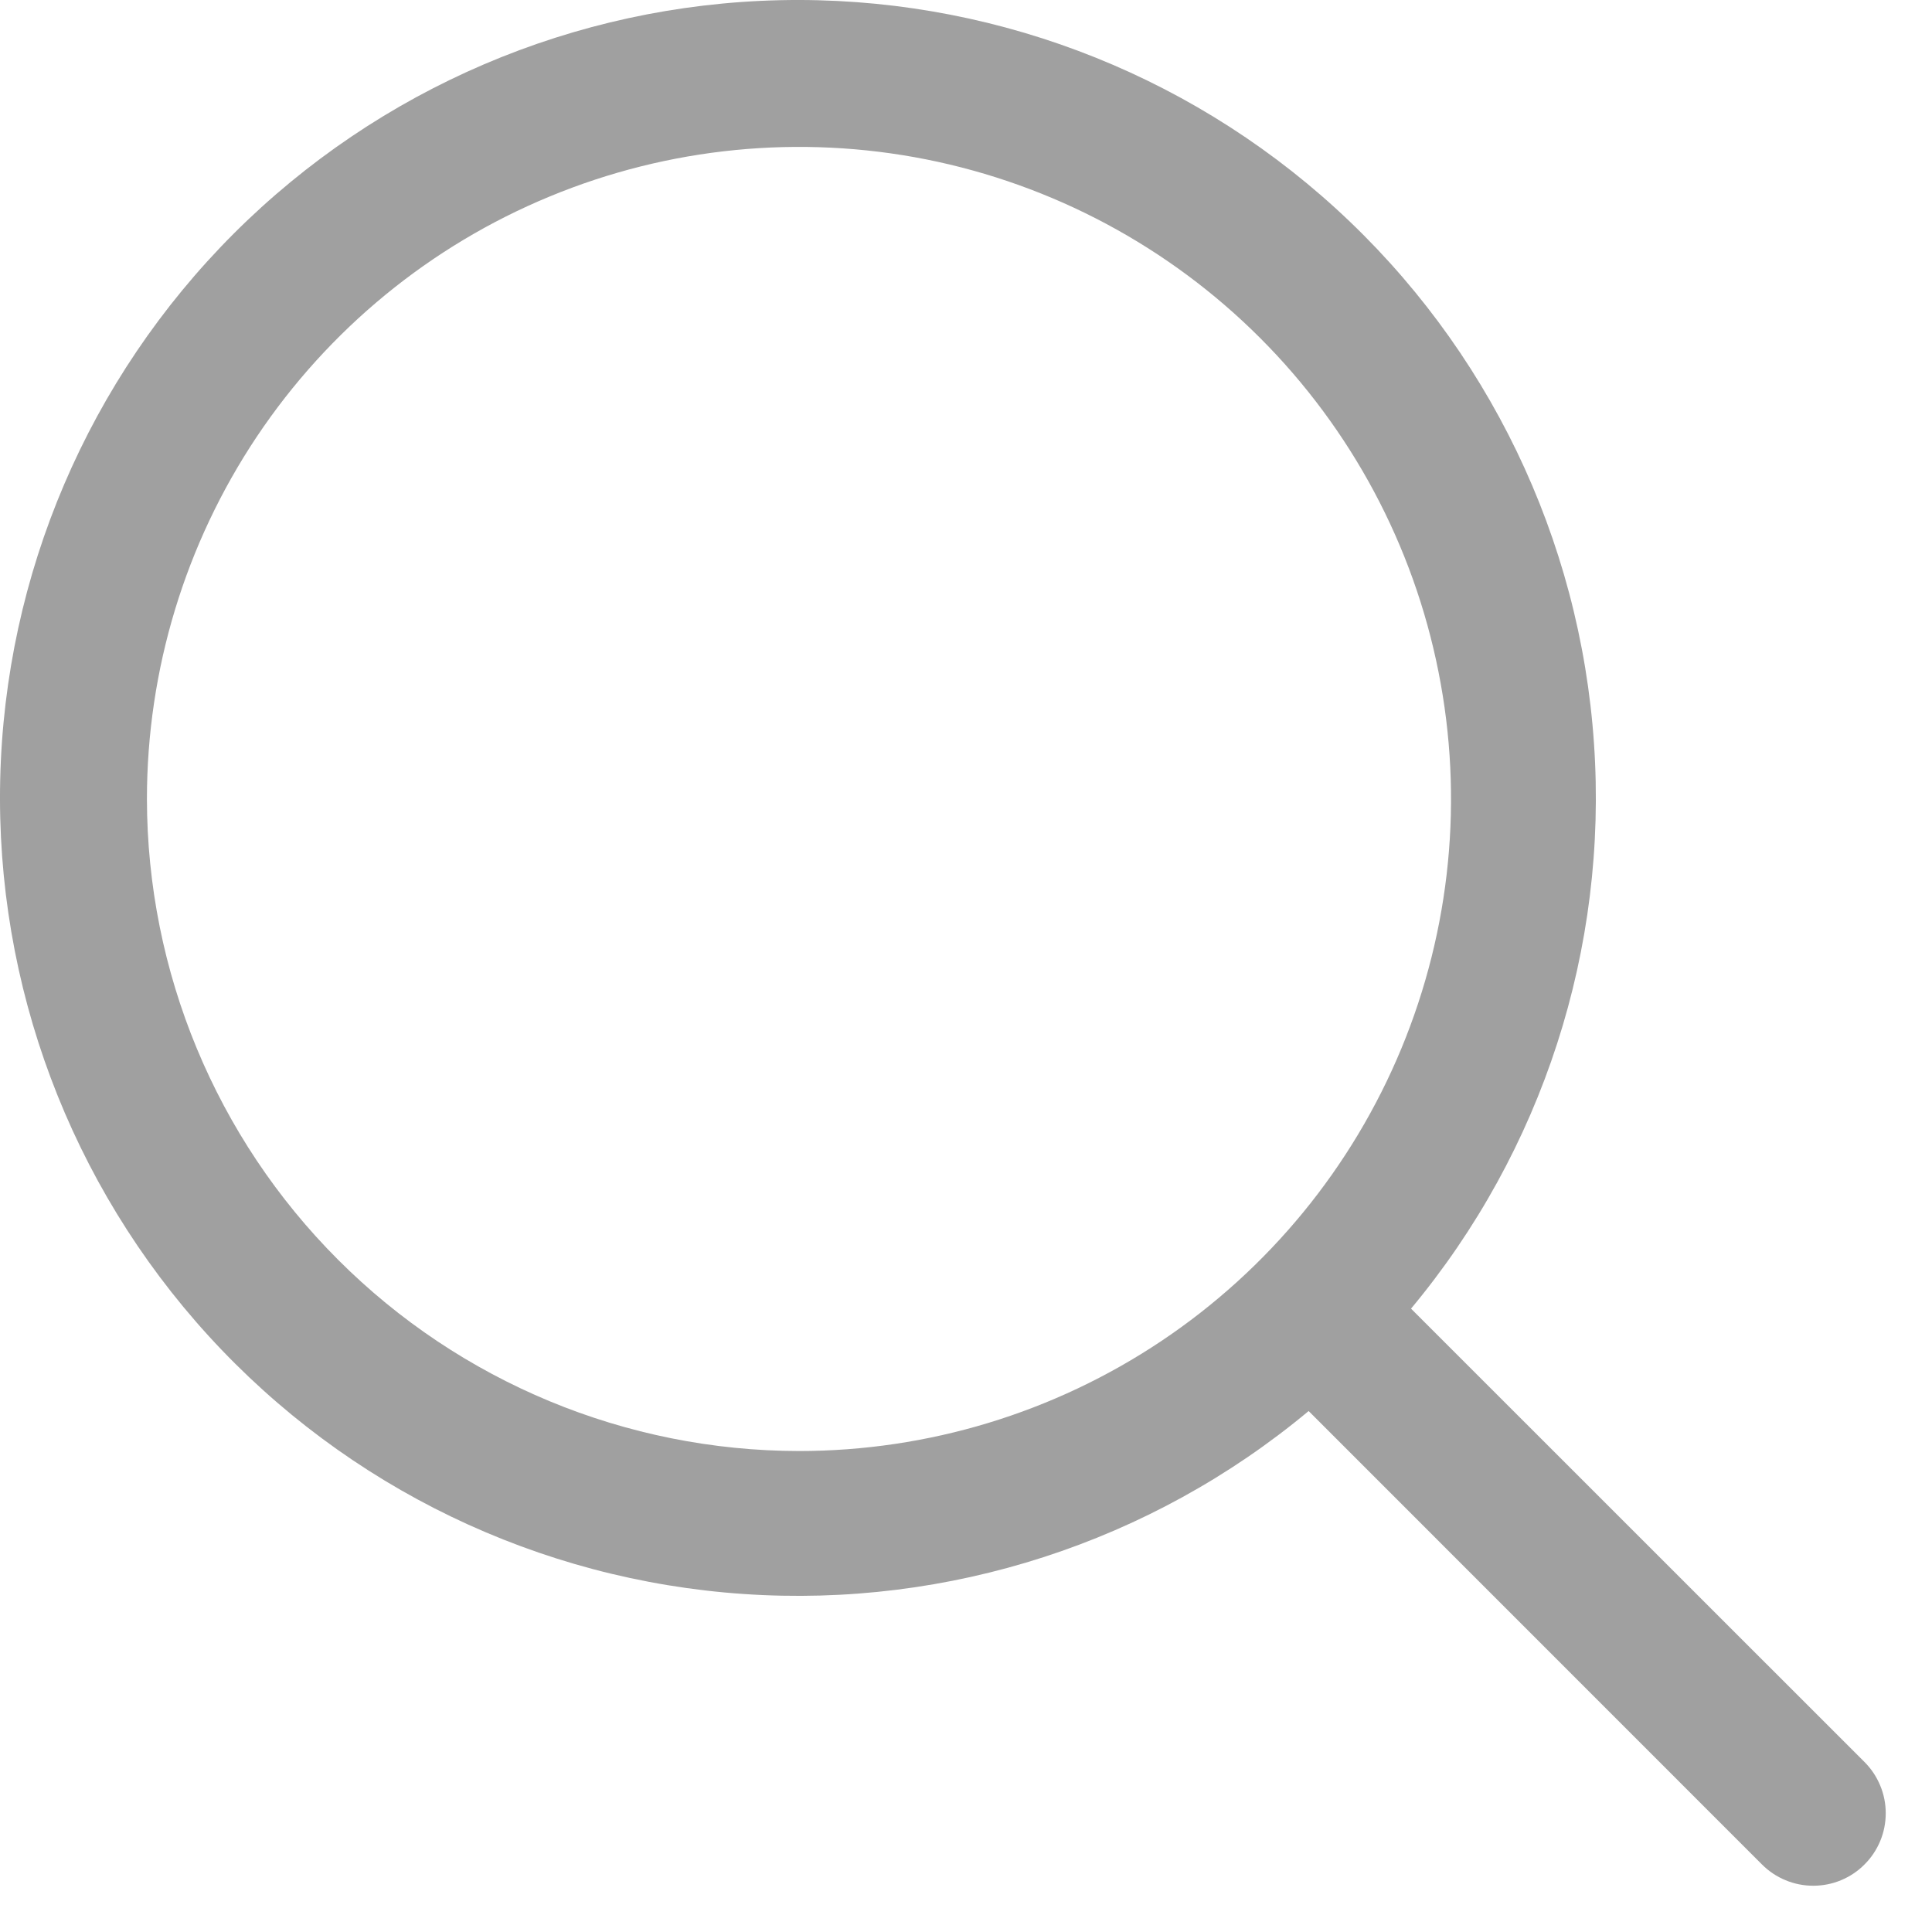
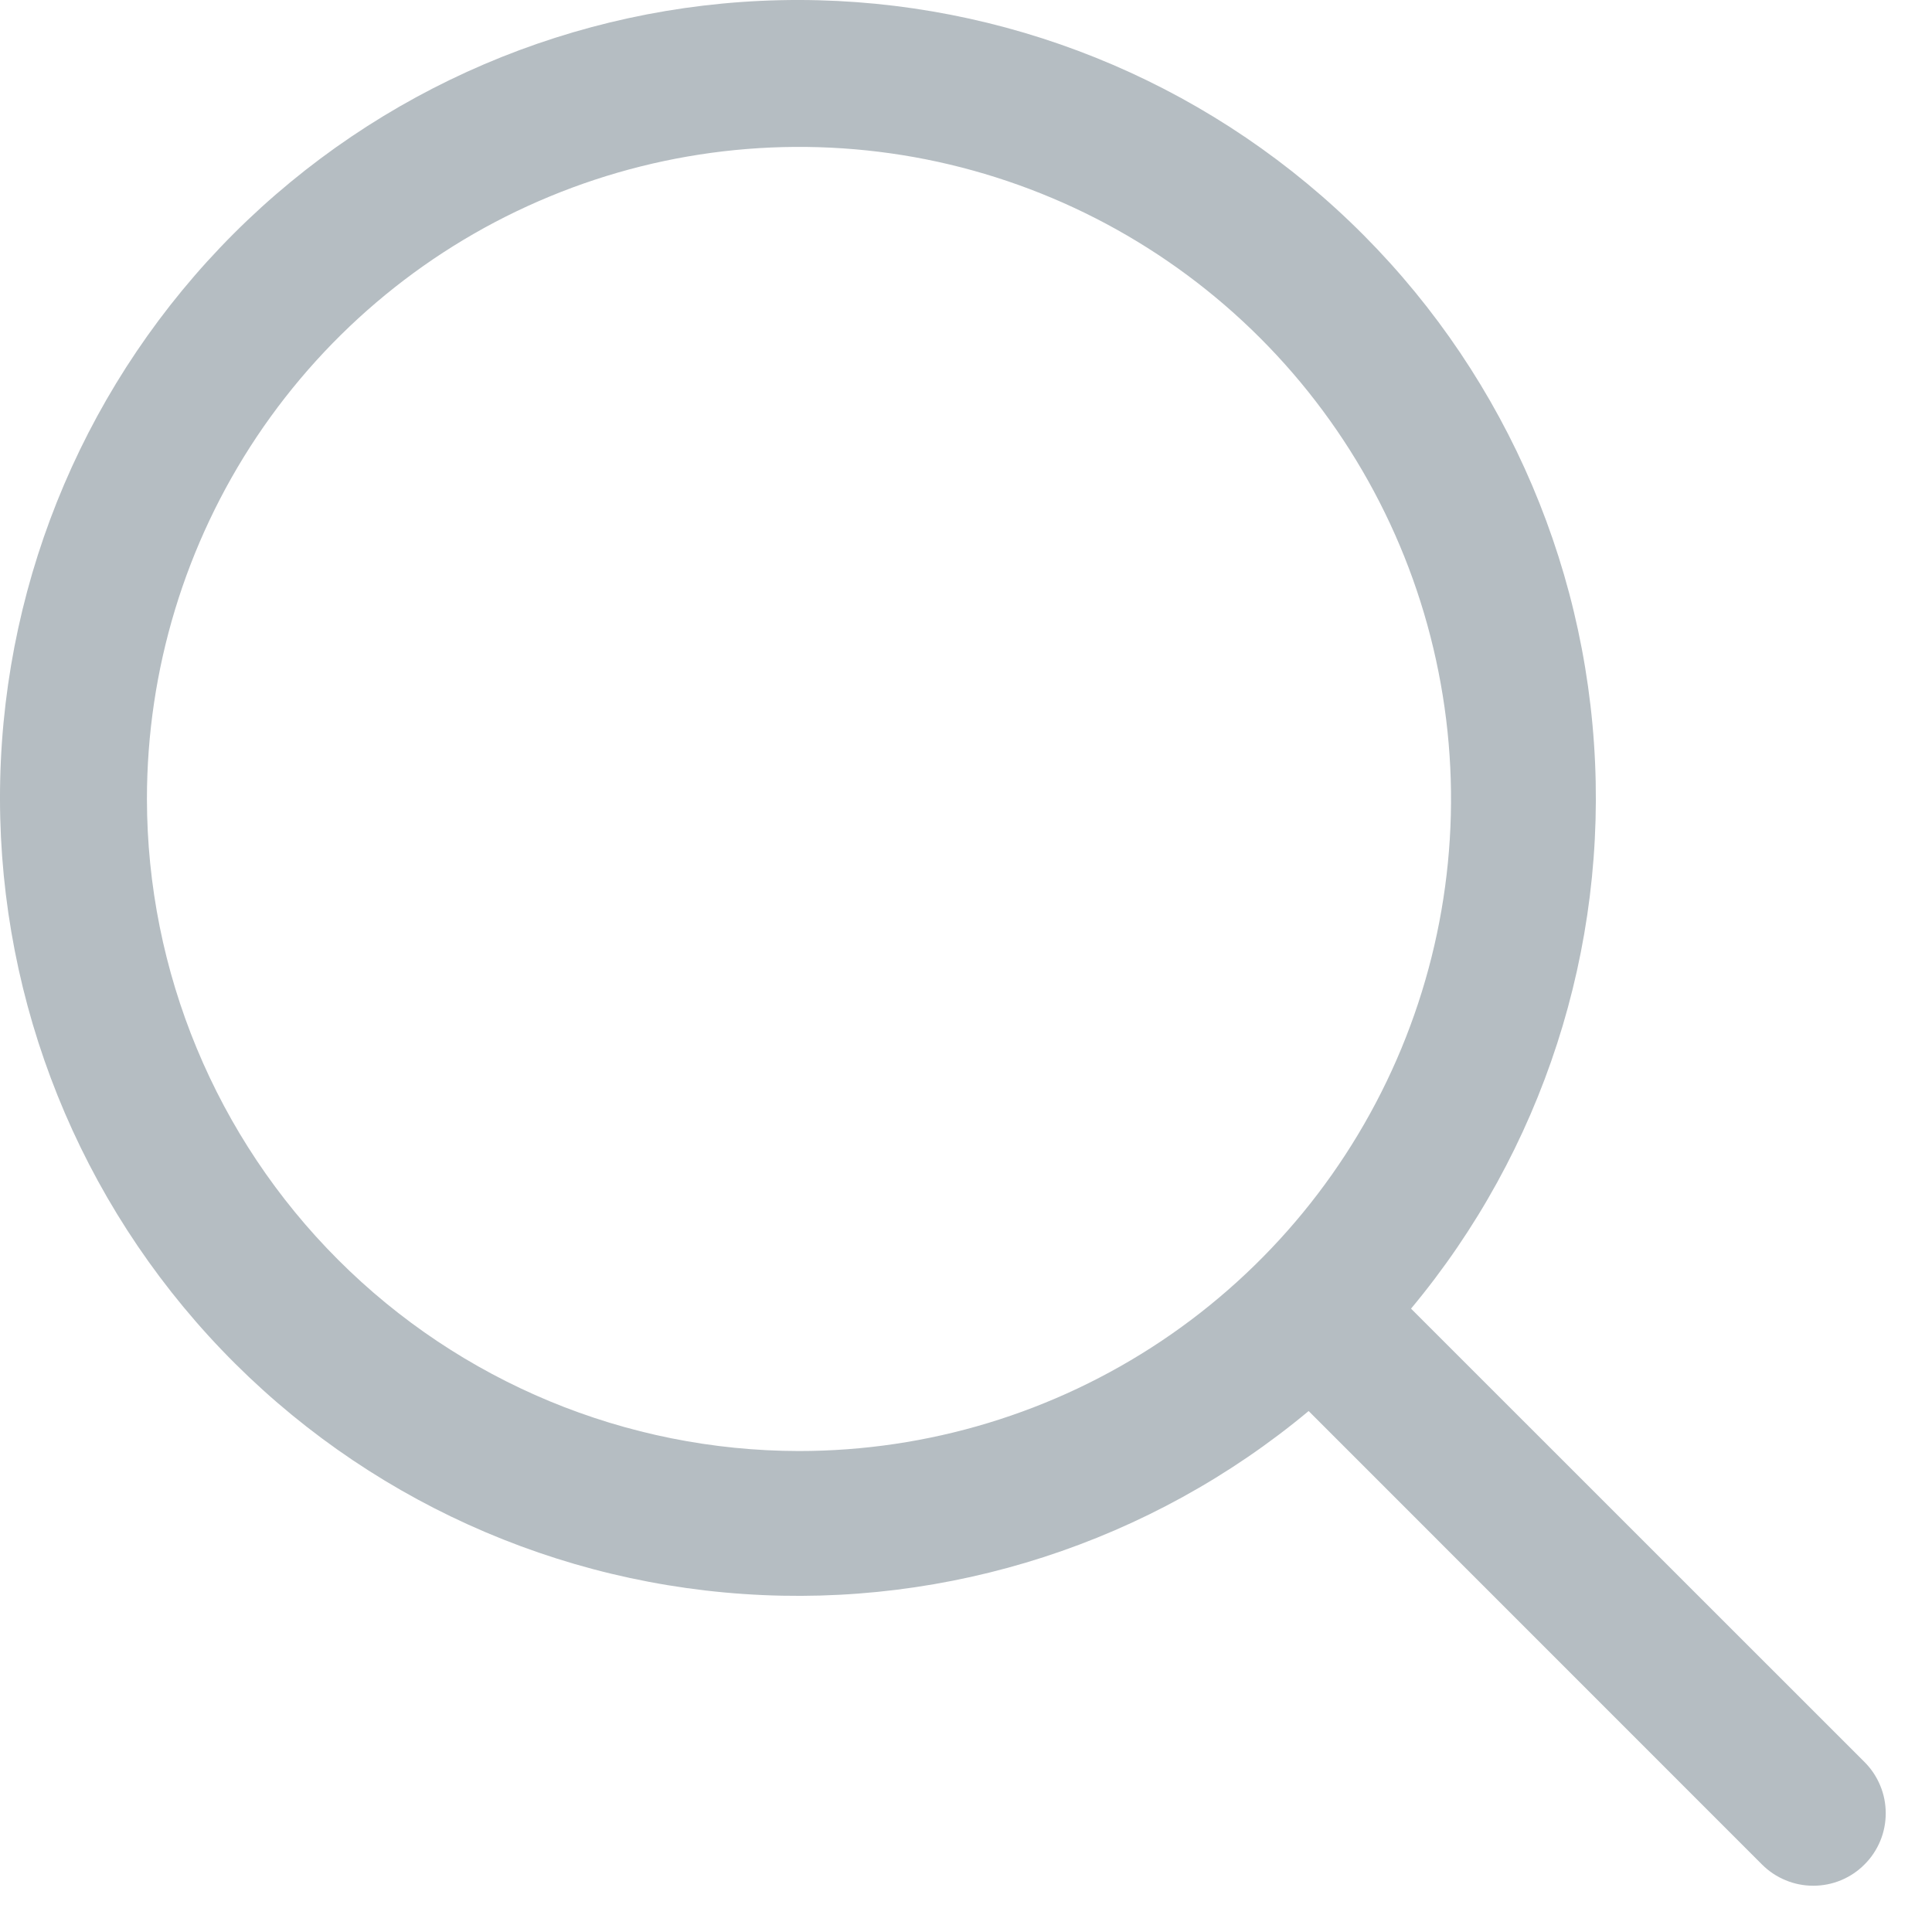
<svg xmlns="http://www.w3.org/2000/svg" width="20" height="20" viewBox="0 0 20 20" fill="none">
-   <path d="M19.301 18.24L14.607 13.547C15.968 11.914 16.646 9.819 16.501 7.698C16.357 5.577 15.4 3.593 13.83 2.16C12.26 0.727 10.198 -0.046 8.073 0.002C5.947 0.05 3.923 0.916 2.419 2.419C0.916 3.923 0.05 5.947 0.002 8.073C-0.046 10.198 0.727 12.26 2.16 13.83C3.593 15.4 5.577 16.357 7.698 16.501C9.819 16.646 11.914 15.968 13.547 14.607L18.24 19.301C18.31 19.371 18.392 19.426 18.484 19.464C18.575 19.502 18.672 19.521 18.771 19.521C18.869 19.521 18.967 19.502 19.058 19.464C19.149 19.426 19.232 19.371 19.301 19.301C19.371 19.232 19.426 19.149 19.464 19.058C19.502 18.967 19.521 18.869 19.521 18.771C19.521 18.672 19.502 18.575 19.464 18.484C19.426 18.392 19.371 18.31 19.301 18.24ZM1.521 8.271C1.521 6.936 1.917 5.631 2.658 4.521C3.4 3.411 4.454 2.545 5.688 2.035C6.921 1.524 8.278 1.39 9.588 1.65C10.897 1.911 12.1 2.554 13.044 3.498C13.988 4.442 14.631 5.644 14.891 6.954C15.152 8.263 15.018 9.62 14.507 10.854C13.996 12.087 13.131 13.141 12.021 13.883C10.911 14.625 9.606 15.021 8.271 15.021C6.481 15.019 4.765 14.307 3.5 13.041C2.235 11.776 1.523 10.06 1.521 8.271Z" fill="#A0A0A0" />
+   <path d="M19.301 18.24L14.607 13.547C15.968 11.914 16.646 9.819 16.501 7.698C16.357 5.577 15.4 3.593 13.83 2.16C12.26 0.727 10.198 -0.046 8.073 0.002C5.947 0.05 3.923 0.916 2.419 2.419C0.916 3.923 0.05 5.947 0.002 8.073C-0.046 10.198 0.727 12.26 2.16 13.83C3.593 15.4 5.577 16.357 7.698 16.501C9.819 16.646 11.914 15.968 13.547 14.607L18.24 19.301C18.31 19.371 18.392 19.426 18.484 19.464C18.575 19.502 18.672 19.521 18.771 19.521C18.869 19.521 18.967 19.502 19.058 19.464C19.149 19.426 19.232 19.371 19.301 19.301C19.371 19.232 19.426 19.149 19.464 19.058C19.502 18.967 19.521 18.869 19.521 18.771C19.521 18.672 19.502 18.575 19.464 18.484C19.426 18.392 19.371 18.31 19.301 18.24ZM1.521 8.271C1.521 6.936 1.917 5.631 2.658 4.521C3.4 3.411 4.454 2.545 5.688 2.035C6.921 1.524 8.278 1.39 9.588 1.65C10.897 1.911 12.1 2.554 13.044 3.498C13.988 4.442 14.631 5.644 14.891 6.954C15.152 8.263 15.018 9.62 14.507 10.854C13.996 12.087 13.131 13.141 12.021 13.883C10.911 14.625 9.606 15.021 8.271 15.021C6.481 15.019 4.765 14.307 3.5 13.041C2.235 11.776 1.523 10.06 1.521 8.271Z" fill="#B5BDC2" />
</svg>
